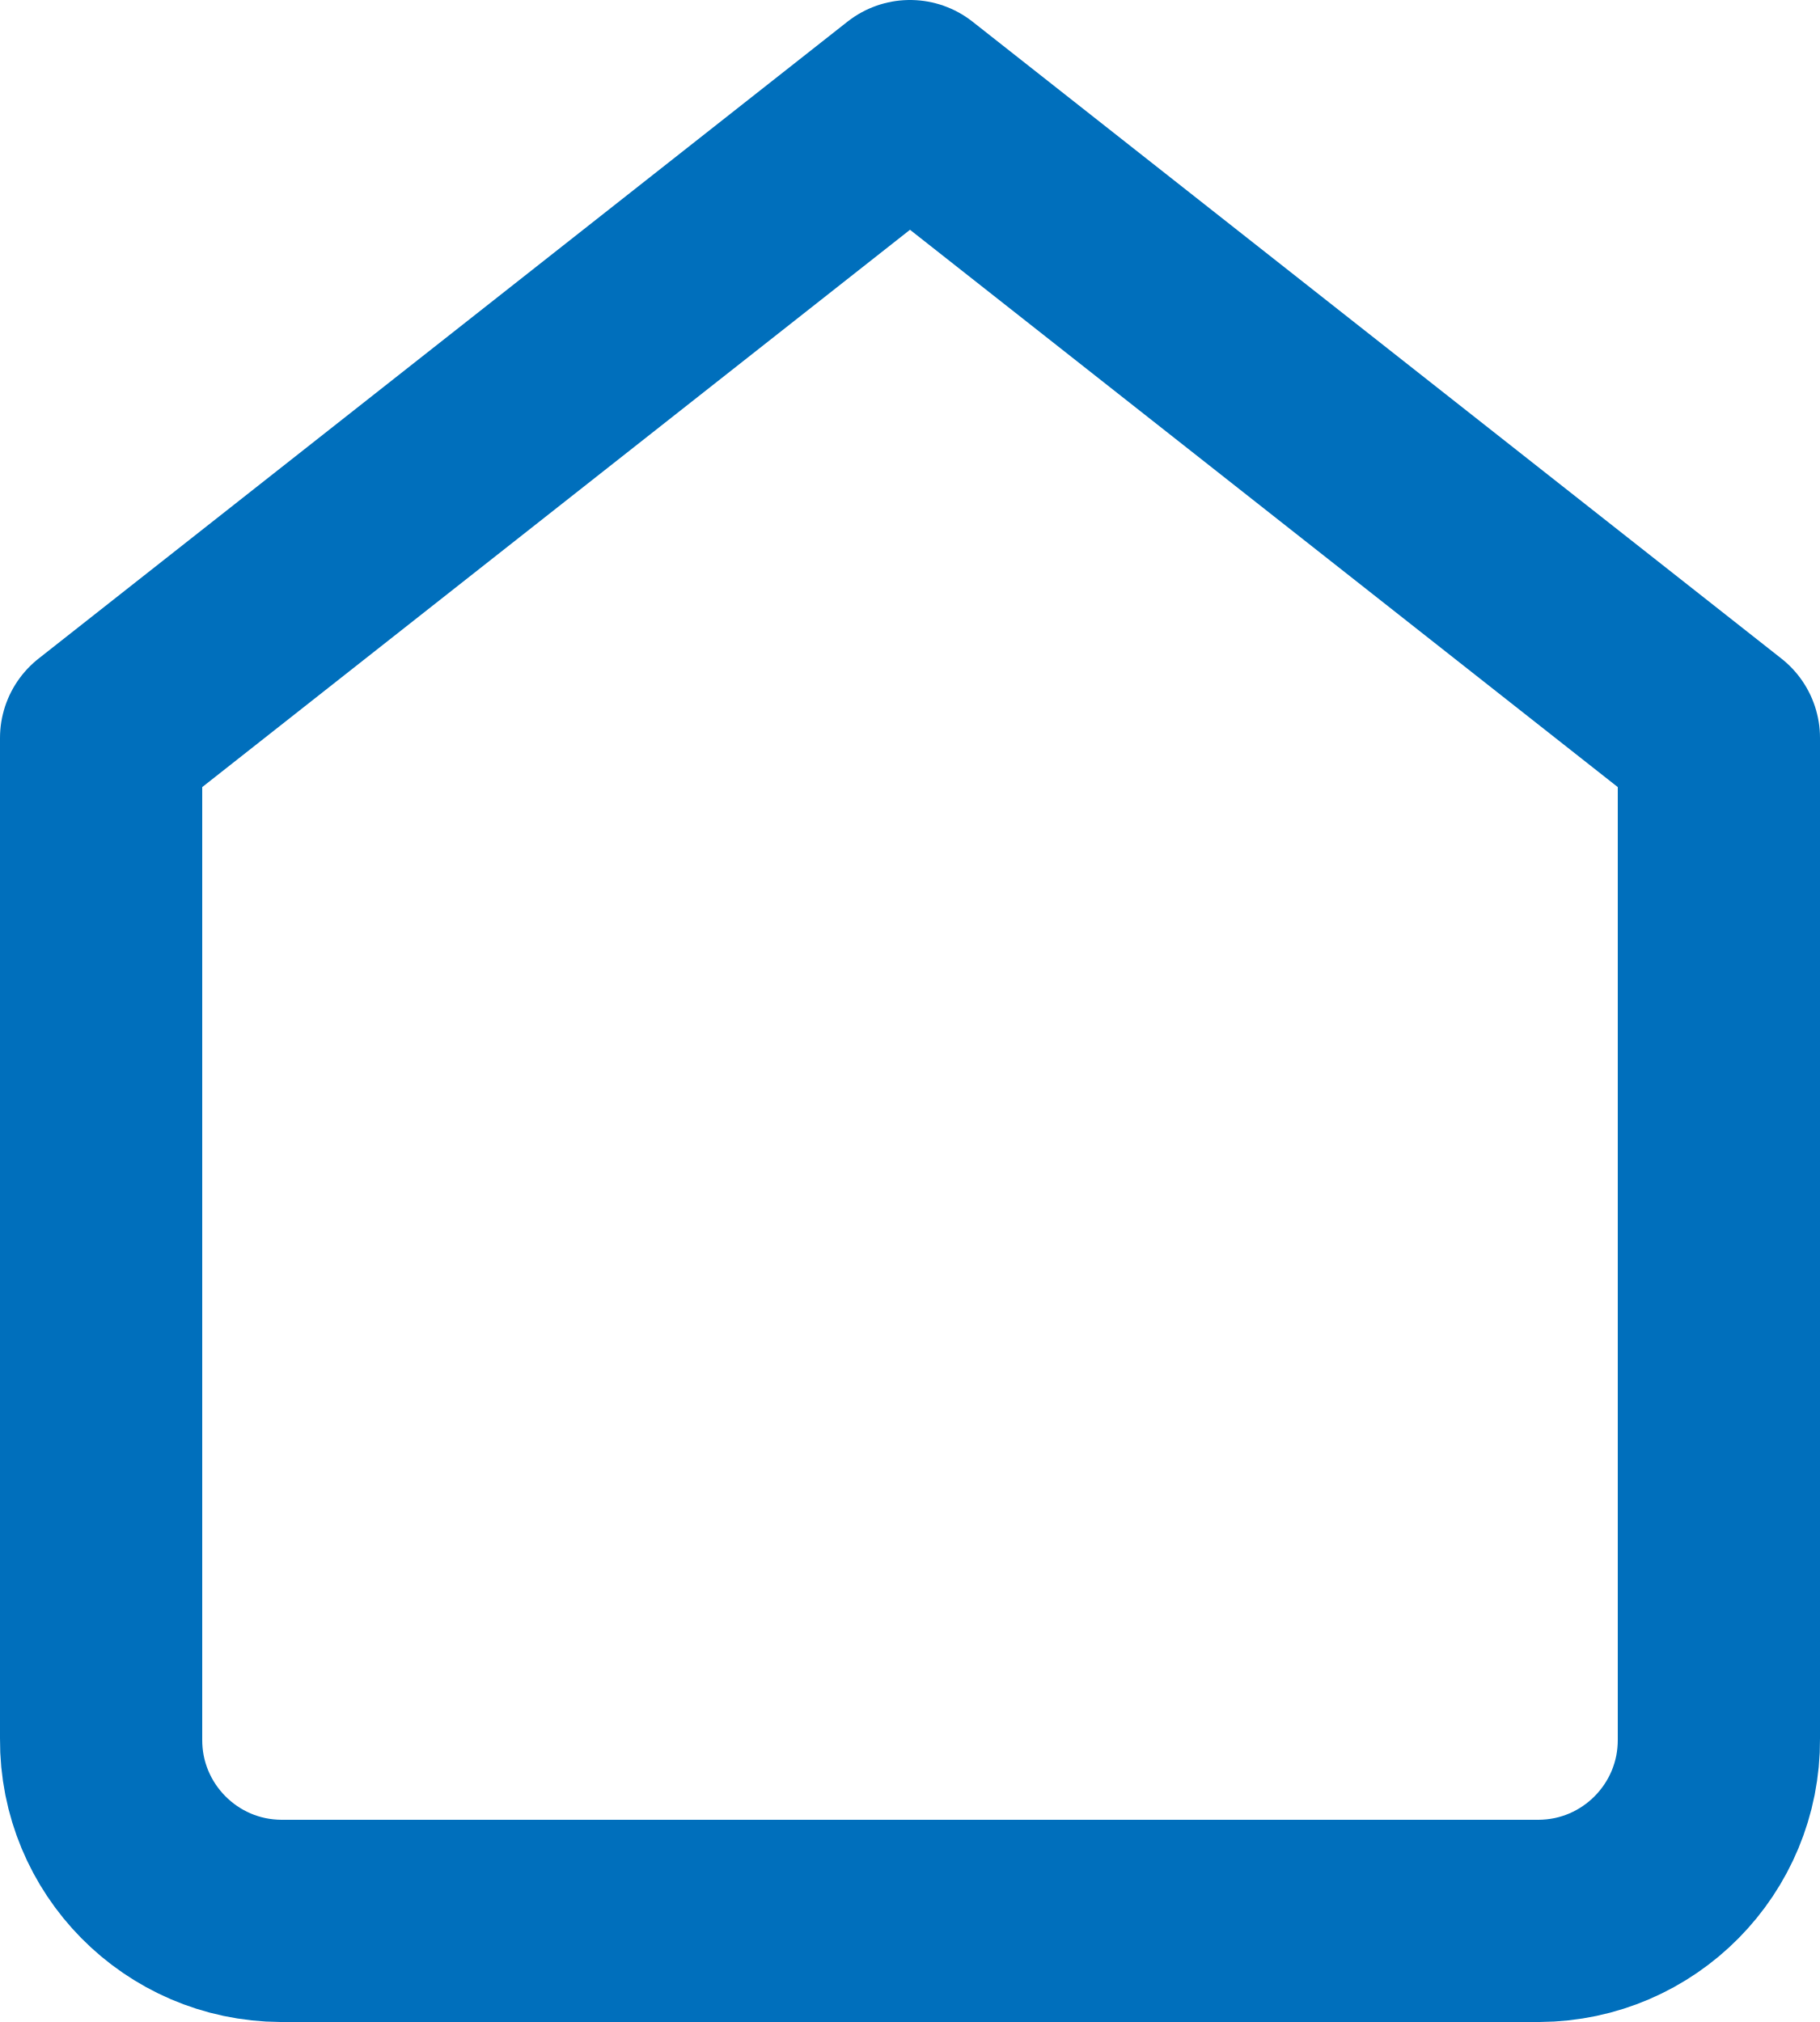
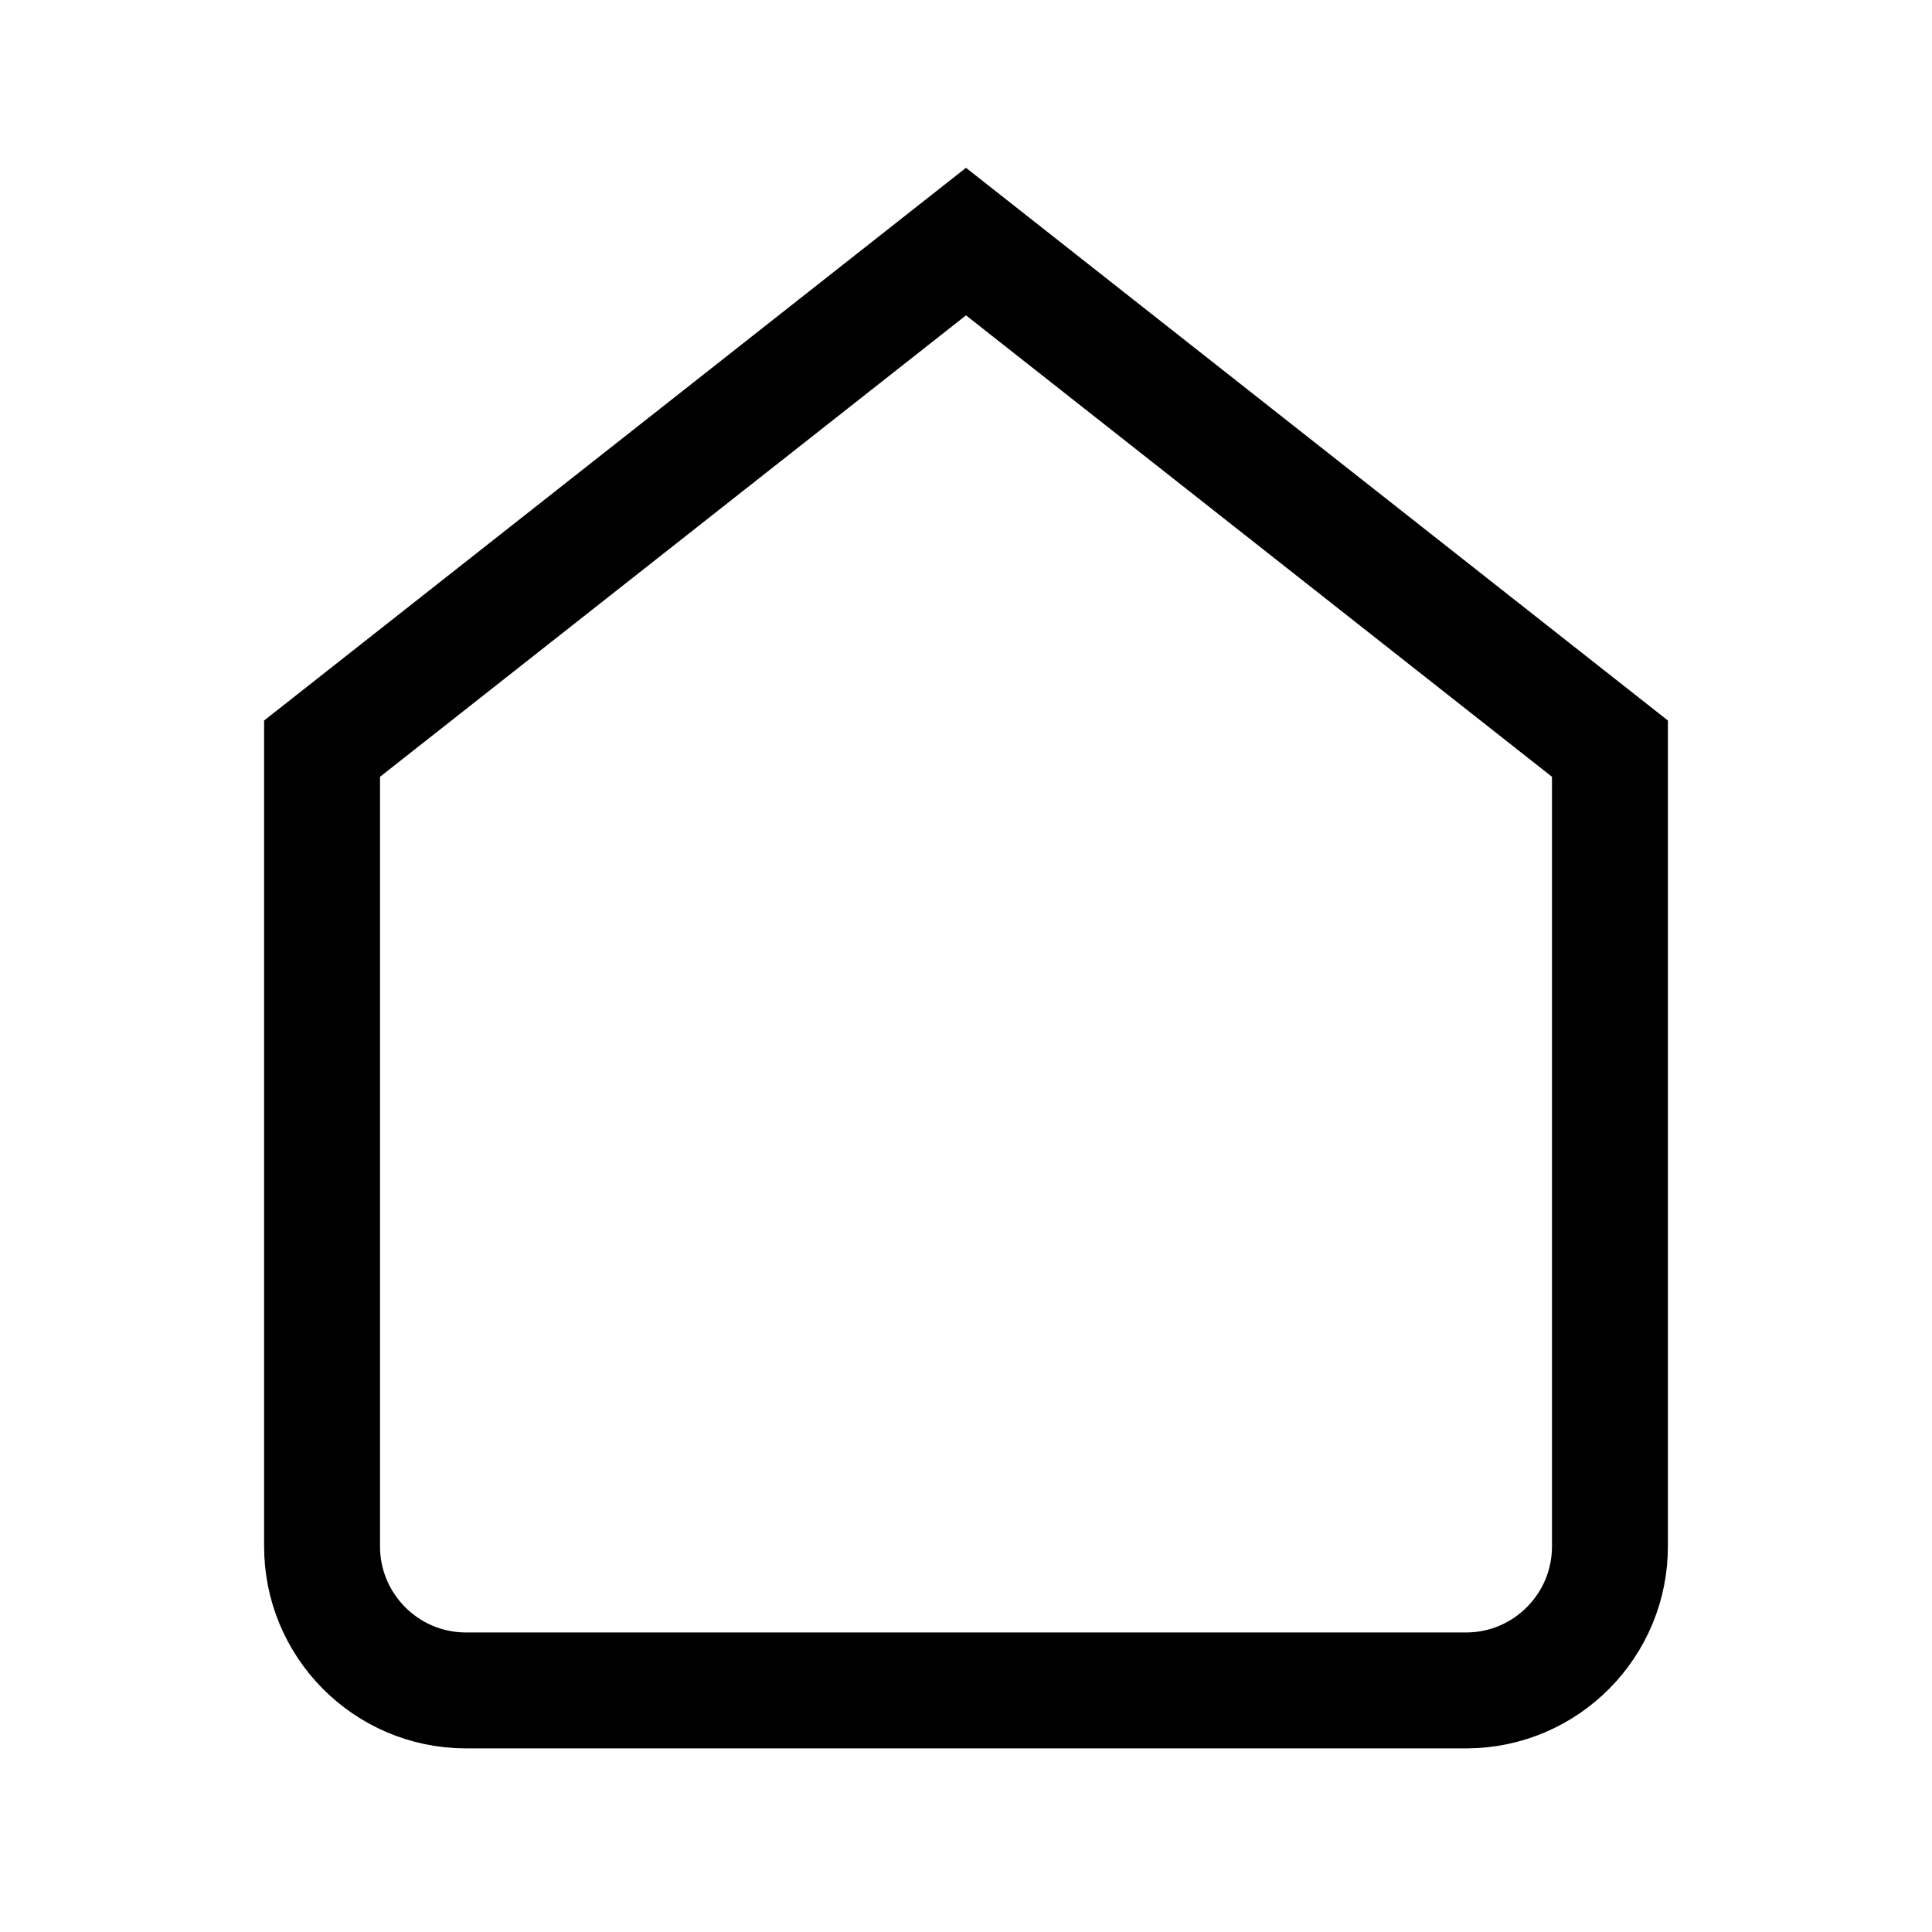
- <svg xmlns="http://www.w3.org/2000/svg" width="18" height="20" viewBox="0 0 18 20">
-   <defs>
-     <style>.a{fill:none;stroke:#006fbc;stroke-linecap:round;stroke-linejoin:round;stroke-width:2px;}</style>
-   </defs>
+ <svg xmlns="http://www.w3.org/2000/svg" version="1.1" id="Layer_1" x="0px" y="0px" width="200px" height="200px" viewBox="0 0 200 200" enable-background="new 0 0 200 200" xml:space="preserve">
+   <path display="none" fill="none" stroke="#000000" stroke-width="11.984" stroke-linecap="round" stroke-linejoin="round" stroke-miterlimit="10" d="  M139.788,89.016c0-27.435-22.238-49.674-49.672-49.674c-27.434,0-49.674,22.24-49.674,49.674c0,27.433,22.24,49.671,49.674,49.671  c13.717,0,26.135-5.559,35.125-14.549l35.038,35.039" />
+   <g display="none">
+     <polyline display="inline" fill="none" stroke="#000000" stroke-width="11.984" stroke-linecap="round" stroke-linejoin="round" stroke-miterlimit="10" points="   160.346,39.563 142.042,159.105 58.538,159.105 40.801,39.563  " />
+     <line display="inline" fill="none" stroke="#000000" stroke-width="11.984" stroke-linecap="round" stroke-linejoin="round" stroke-miterlimit="10" x1="55.879" y1="141.184" x2="143.927" y2="141.184" />
+   </g>
+   <g display="none">
+     <path display="inline" fill="none" stroke="#000000" stroke-width="11.984" stroke-linecap="round" stroke-linejoin="round" stroke-miterlimit="10" d="   M108.648,56.235c12.561,3.559,21.764,15.111,21.764,28.821v74.155" />
+     <path display="inline" fill="none" stroke="#000000" stroke-width="11.984" stroke-linecap="round" stroke-linejoin="round" stroke-miterlimit="10" d="   M130.412,178.555v9.742H70.504v-59.296V85.056c0-13.709,9.203-25.262,21.763-28.821" />
+     <polyline display="inline" fill="none" stroke="#000000" stroke-width="11.984" stroke-linecap="round" stroke-linejoin="round" stroke-miterlimit="10" points="   92.267,56.235 92.267,11.104 108.648,11.104 108.648,56.235  " />
+   </g>
+   <g display="none">
+     <polyline display="inline" fill="none" stroke="#000000" stroke-width="11.984" stroke-linecap="round" stroke-linejoin="round" stroke-miterlimit="10" points="   159.88,159.831 159.88,100.059 99.961,40.14 40.042,100.06 40.042,159.979 99.961,159.979 99.961,100.06 129.85,100.06    129.85,159.979  " />
+   </g>
+   <g display="none">
+     <polyline display="inline" fill="none" stroke="#000000" stroke-width="11.984" stroke-linecap="round" stroke-linejoin="round" stroke-miterlimit="10" points="   107.113,104.367 152.542,58.939 32.926,58.939 92.771,118.785 92.771,148.744 92.771,178.703 73.596,178.703  " />
+     <line display="inline" fill="none" stroke="#000000" stroke-width="11.984" stroke-linecap="round" stroke-linejoin="round" stroke-miterlimit="10" x1="144.201" y1="42.638" x2="167.471" y2="19.369" />
+   </g>
+   <path display="none" fill="none" stroke="#000000" stroke-width="11.984" stroke-linecap="round" stroke-linejoin="round" stroke-miterlimit="10" d="  M139.788,89.016c0-27.435-22.238-49.674-49.672-49.674c-27.434,0-49.674,22.24-49.674,49.674c0,27.433,22.24,49.671,49.674,49.671  c13.717,0,26.135-5.559,35.125-14.549l35.038,35.039" />
  <g transform="translate(-2 -1)">
-     <path class="a" d="M3,8.3,11,2l8,6.3v9.9A1.789,1.789,0,0,1,17.222,20H4.778A1.789,1.789,0,0,1,3,18.2Z" />
+     <path fill="none" stroke="#000000" stroke-width="12" stroke-miterlimit="10" d="M35.34,78.5L102,26.008L168.66,78.5v82.495   c0.049,8.227-6.584,14.949-14.81,14.997l0,0H50.154c-8.231-0.048-14.862-6.771-14.814-14.997l0,0V78.5z" />
  </g>
</svg>
